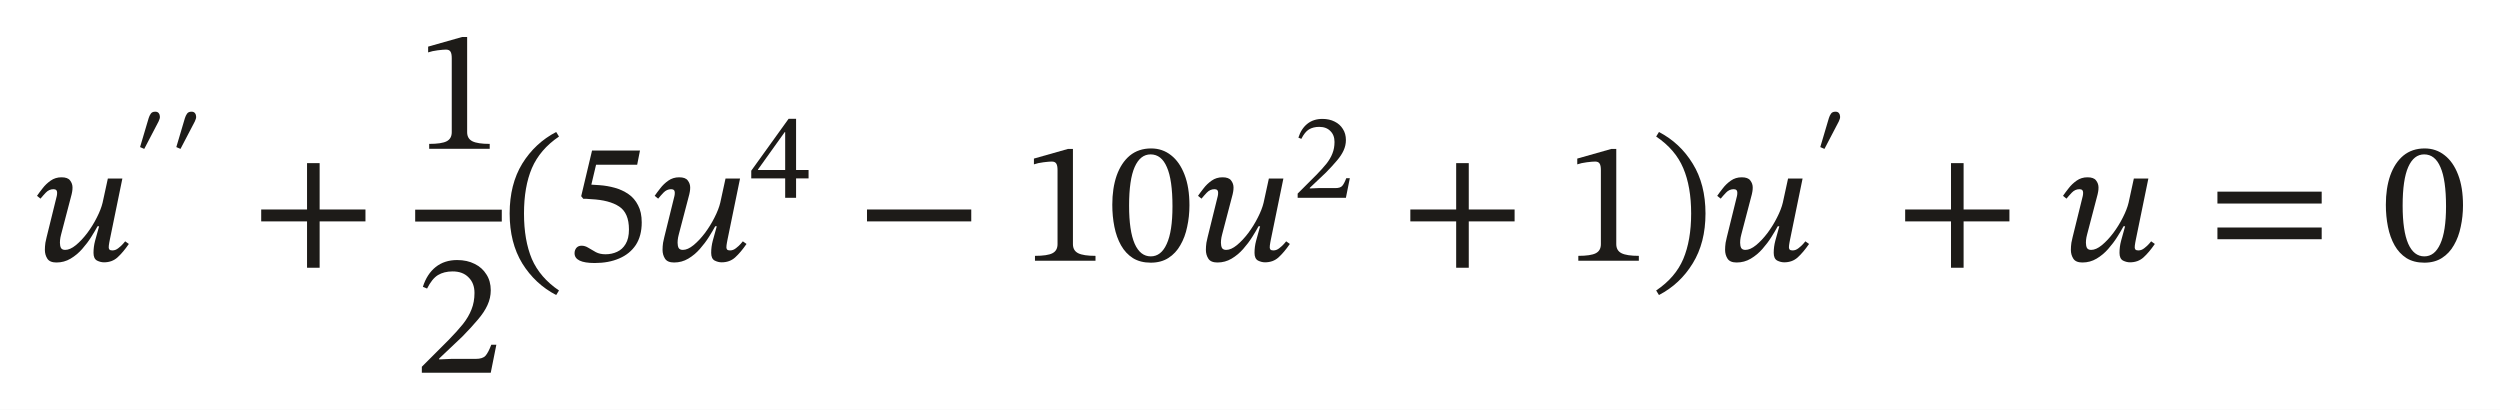
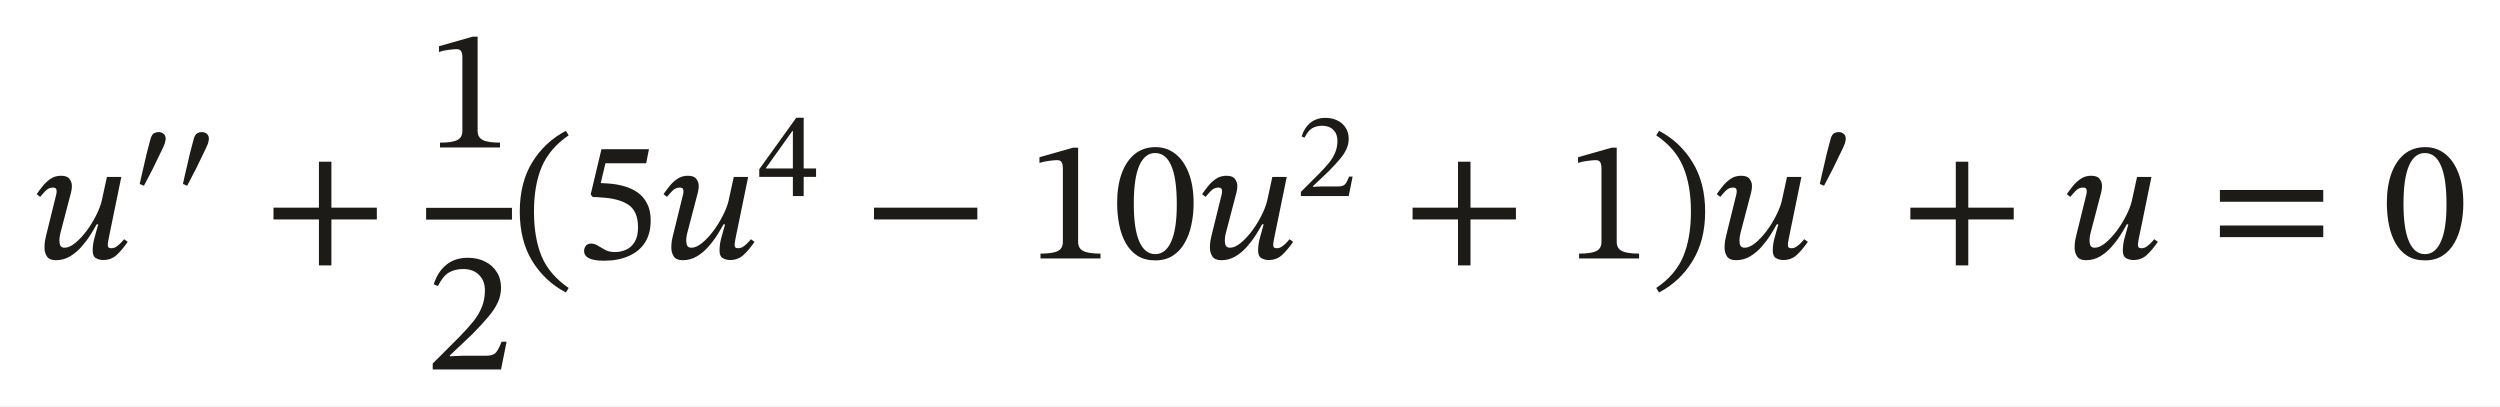
- <svg xmlns="http://www.w3.org/2000/svg" viewBox="-7.581 -59.621 571.639 93.682" width="571.639" height="93.682" role="img" aria-label="u to the power of ′ ′ + the fraction 1 over 2 ( 5 u to the power of 4 - 1 0 u squared + 1 ) u to the power of ′ + u = 0">
-   <rect x="-7.581" y="-59.621" width="571.639" height="93.682" fill="#ffffff" />
+ <svg xmlns="http://www.w3.org/2000/svg" viewBox="-7.581 -59.621 576.679 93.682" width="576.679" height="93.682" role="img" aria-label="u to the power of ′ ′ + the fraction 1 over 2 ( 5 u to the power of 4 - 1 0 u squared + 1 ) u to the power of ′ + u = 0">
+   <rect x="-7.581" y="-59.621" width="576.679" height="93.682" fill="#ffffff" />
  <g fill="#1d1b18">
    <path d="M42 355 L22 371 Q35 390 54 414 Q73 439 100 458 Q127 477 162 477 Q198 477 211 459 Q225 441 225 419 Q225 406 223 395 Q221 384 220 380 L160 151 Q160 151 156 134 Q153 118 153 103 Q153 85 159 73 Q166 62 183 62 Q211 62 244 89 Q277 116 309 158 Q341 201 364 247 Q388 294 397 332 L427 470 L510 470 L438 119 Q438 119 435 103 Q432 87 432 76 Q432 70 436 64 Q441 59 453 59 Q471 59 487 72 Q504 85 515 98 Q526 111 526 111 L547 96 Q514 48 482 19 Q451 -9 405 -9 Q385 -9 365 1 Q345 12 345 45 Q345 80 354 114 Q364 148 377 197 L368 197 Q354 171 332 136 Q310 101 280 67 Q251 34 214 12 Q177 -10 133 -10 Q95 -10 81 12 Q67 34 67 62 Q67 82 70 103 Q74 125 77 135 L133 362 Q133 362 135 370 Q137 379 137 389 Q137 409 116 409 Q91 409 72 389 Q54 370 42 355 Z" transform="translate(0 0) scale(0.04 -0.04)" />
-     <path d="M66 414 L136 650 Q142 670 153 686 Q164 703 190 703 Q210 703 219 690 Q228 677 228 660 Q228 650 224 641 Q221 632 217 623 L100 399 L66 414 Z" transform="translate(22.6 -14.4) scale(0.028 -0.028)" />
-     <path d="M66 414 L136 650 Q142 670 153 686 Q164 703 190 703 Q210 703 219 690 Q228 677 228 660 Q228 650 224 641 Q221 632 217 623 L100 399 L66 414 Z" transform="translate(30.888 -14.4) scale(0.028 -0.028)" />
-     <path d="M658 225 L396 225 L396 -40 L324 -40 L324 225 L62 225 L62 293 L324 293 L324 558 L396 558 L396 293 L658 293 L658 225 Z" transform="translate(49.6649 0) scale(0.04 -0.04)" />
-     <path d="M426 0 L80 0 L80 28 Q151 28 180 43 Q209 58 209 95 L209 518 Q209 544 202 555 Q195 567 176 567 Q161 567 129 563 Q97 559 74 551 L74 584 L268 639 L297 639 L297 95 Q297 58 327 43 Q357 28 426 28 L426 0 Z" transform="translate(87.3538 -25.6) scale(0.04 -0.04)" />
-     <path d="M464 160 L432 0 L38 0 L38 34 L190 186 Q240 237 273 278 Q306 320 322 362 Q339 404 339 456 Q339 512 305 545 Q272 579 214 579 Q165 579 130 558 Q96 537 68 481 L44 491 Q67 564 117 604 Q167 644 240 644 Q297 644 340 622 Q383 601 407 562 Q432 524 432 471 Q432 427 413 386 Q395 346 358 303 Q322 260 269 206 L137 81 L137 76 L207 79 L346 79 Q386 79 402 97 Q418 115 435 160 L464 160 Z" transform="translate(87.3538 25.6) scale(0.04 -0.04)" />
-     <path d="M45 270 Q45 437 117 555 Q190 673 311 736 L327 710 Q218 636 172 529 Q127 423 127 270 Q127 117 172 10 Q218 -96 327 -170 L311 -196 Q190 -133 117 -15 Q45 103 45 270 Z" transform="translate(107.1538 0) scale(0.04 -0.04)" />
-     <path d="M417 549 L182 549 L155 435 L202 432 Q246 429 289 417 Q332 405 367 381 Q402 357 422 317 Q443 278 443 219 Q443 142 409 90 Q375 39 314 13 Q254 -13 174 -13 Q59 -13 59 43 Q59 60 69 73 Q80 86 99 86 Q119 86 138 74 Q158 62 181 49 Q204 37 236 37 Q272 37 302 51 Q333 65 351 96 Q370 127 370 179 Q370 273 314 310 Q258 347 154 352 Q135 354 127 354 Q120 354 109 354 L97 369 L159 630 L433 630 L417 549 Z" transform="translate(121.4338 0) scale(0.04 -0.04)" />
-     <path d="M42 355 L22 371 Q35 390 54 414 Q73 439 100 458 Q127 477 162 477 Q198 477 211 459 Q225 441 225 419 Q225 406 223 395 Q221 384 220 380 L160 151 Q160 151 156 134 Q153 118 153 103 Q153 85 159 73 Q166 62 183 62 Q211 62 244 89 Q277 116 309 158 Q341 201 364 247 Q388 294 397 332 L427 470 L510 470 L438 119 Q438 119 435 103 Q432 87 432 76 Q432 70 436 64 Q441 59 453 59 Q471 59 487 72 Q504 85 515 98 Q526 111 526 111 L547 96 Q514 48 482 19 Q451 -9 405 -9 Q385 -9 365 1 Q345 12 345 45 Q345 80 354 114 Q364 148 377 197 L368 197 Q354 171 332 136 Q310 101 280 67 Q251 34 214 12 Q177 -10 133 -10 Q95 -10 81 12 Q67 34 67 62 Q67 82 70 103 Q74 125 77 135 L133 362 Q133 362 135 370 Q137 379 137 389 Q137 409 116 409 Q91 409 72 389 Q54 370 42 355 Z" transform="translate(141.2338 0) scale(0.04 -0.04)" />
-     <path d="M481 158 L379 158 L379 0 L290 0 L290 158 L13 158 L13 221 L318 645 L379 645 L379 227 L481 227 L481 158 Z M290 227 L290 536 L286 536 L68 231 L68 227 L290 227 Z" transform="translate(163.8338 -14.4) scale(0.028 -0.028)" />
-     <path d="M658 225 L62 225 L62 293 L658 293 L658 225 Z" transform="translate(188.1827 0) scale(0.04 -0.04)" />
-     <path d="M426 0 L80 0 L80 28 Q151 28 180 43 Q209 58 209 95 L209 518 Q209 544 202 555 Q195 567 176 567 Q161 567 129 563 Q97 559 74 551 L74 584 L268 639 L297 639 L297 95 Q297 58 327 43 Q357 28 426 28 L426 0 Z" transform="translate(225.8716 0) scale(0.04 -0.04)" />
-     <path d="M468 317 Q468 253 455 194 Q443 135 416 89 Q390 43 348 16 Q306 -11 247 -11 Q187 -11 145 15 Q103 42 77 88 Q51 134 39 194 Q27 254 27 320 Q27 415 52 487 Q78 560 127 601 Q177 642 249 642 Q314 642 363 603 Q412 565 440 492 Q468 420 468 317 Z M371 311 Q371 463 339 535 Q308 608 246 608 Q187 608 155 536 Q123 464 123 315 Q123 170 155 97 Q187 25 247 25 Q306 25 338 96 Q371 167 371 311 Z" transform="translate(245.6716 0) scale(0.04 -0.04)" />
-     <path d="M42 355 L22 371 Q35 390 54 414 Q73 439 100 458 Q127 477 162 477 Q198 477 211 459 Q225 441 225 419 Q225 406 223 395 Q221 384 220 380 L160 151 Q160 151 156 134 Q153 118 153 103 Q153 85 159 73 Q166 62 183 62 Q211 62 244 89 Q277 116 309 158 Q341 201 364 247 Q388 294 397 332 L427 470 L510 470 L438 119 Q438 119 435 103 Q432 87 432 76 Q432 70 436 64 Q441 59 453 59 Q471 59 487 72 Q504 85 515 98 Q526 111 526 111 L547 96 Q514 48 482 19 Q451 -9 405 -9 Q385 -9 365 1 Q345 12 345 45 Q345 80 354 114 Q364 148 377 197 L368 197 Q354 171 332 136 Q310 101 280 67 Q251 34 214 12 Q177 -10 133 -10 Q95 -10 81 12 Q67 34 67 62 Q67 82 70 103 Q74 125 77 135 L133 362 Q133 362 135 370 Q137 379 137 389 Q137 409 116 409 Q91 409 72 389 Q54 370 42 355 Z" transform="translate(265.4716 0) scale(0.04 -0.04)" />
-     <path d="M464 160 L432 0 L38 0 L38 34 L190 186 Q240 237 273 278 Q306 320 322 362 Q339 404 339 456 Q339 512 305 545 Q272 579 214 579 Q165 579 130 558 Q96 537 68 481 L44 491 Q67 564 117 604 Q167 644 240 644 Q297 644 340 622 Q383 601 407 562 Q432 524 432 471 Q432 427 413 386 Q395 346 358 303 Q322 260 269 206 L137 81 L137 76 L207 79 L346 79 Q386 79 402 97 Q418 115 435 160 L464 160 Z" transform="translate(288.0716 -14.4) scale(0.028 -0.028)" />
-     <path d="M658 225 L396 225 L396 -40 L324 -40 L324 225 L62 225 L62 293 L324 293 L324 558 L396 558 L396 293 L658 293 L658 225 Z" transform="translate(312.4204 0) scale(0.04 -0.04)" />
-     <path d="M426 0 L80 0 L80 28 Q151 28 180 43 Q209 58 209 95 L209 518 Q209 544 202 555 Q195 567 176 567 Q161 567 129 563 Q97 559 74 551 L74 584 L268 639 L297 639 L297 95 Q297 58 327 43 Q357 28 426 28 L426 0 Z" transform="translate(350.1093 0) scale(0.04 -0.04)" />
-     <path d="M312 270 Q312 103 239 -15 Q167 -133 46 -196 L30 -170 Q140 -96 185 10 Q230 117 230 270 Q230 423 185 529 Q140 636 30 710 L46 736 Q167 673 239 555 Q312 437 312 270 Z" transform="translate(369.9093 0) scale(0.04 -0.04)" />
-     <path d="M42 355 L22 371 Q35 390 54 414 Q73 439 100 458 Q127 477 162 477 Q198 477 211 459 Q225 441 225 419 Q225 406 223 395 Q221 384 220 380 L160 151 Q160 151 156 134 Q153 118 153 103 Q153 85 159 73 Q166 62 183 62 Q211 62 244 89 Q277 116 309 158 Q341 201 364 247 Q388 294 397 332 L427 470 L510 470 L438 119 Q438 119 435 103 Q432 87 432 76 Q432 70 436 64 Q441 59 453 59 Q471 59 487 72 Q504 85 515 98 Q526 111 526 111 L547 96 Q514 48 482 19 Q451 -9 405 -9 Q385 -9 365 1 Q345 12 345 45 Q345 80 354 114 Q364 148 377 197 L368 197 Q354 171 332 136 Q310 101 280 67 Q251 34 214 12 Q177 -10 133 -10 Q95 -10 81 12 Q67 34 67 62 Q67 82 70 103 Q74 125 77 135 L133 362 Q133 362 135 370 Q137 379 137 389 Q137 409 116 409 Q91 409 72 389 Q54 370 42 355 Z" transform="translate(384.1893 0) scale(0.04 -0.04)" />
-     <path d="M66 414 L136 650 Q142 670 153 686 Q164 703 190 703 Q210 703 219 690 Q228 677 228 660 Q228 650 224 641 Q221 632 217 623 L100 399 L66 414 Z" transform="translate(406.7893 -14.4) scale(0.028 -0.028)" />
-     <path d="M658 225 L396 225 L396 -40 L324 -40 L324 225 L62 225 L62 293 L324 293 L324 558 L396 558 L396 293 L658 293 L658 225 Z" transform="translate(425.5662 0) scale(0.04 -0.04)" />
-     <path d="M42 355 L22 371 Q35 390 54 414 Q73 439 100 458 Q127 477 162 477 Q198 477 211 459 Q225 441 225 419 Q225 406 223 395 Q221 384 220 380 L160 151 Q160 151 156 134 Q153 118 153 103 Q153 85 159 73 Q166 62 183 62 Q211 62 244 89 Q277 116 309 158 Q341 201 364 247 Q388 294 397 332 L427 470 L510 470 L438 119 Q438 119 435 103 Q432 87 432 76 Q432 70 436 64 Q441 59 453 59 Q471 59 487 72 Q504 85 515 98 Q526 111 526 111 L547 96 Q514 48 482 19 Q451 -9 405 -9 Q385 -9 365 1 Q345 12 345 45 Q345 80 354 114 Q364 148 377 197 L368 197 Q354 171 332 136 Q310 101 280 67 Q251 34 214 12 Q177 -10 133 -10 Q95 -10 81 12 Q67 34 67 62 Q67 82 70 103 Q74 125 77 135 L133 362 Q133 362 135 370 Q137 379 137 389 Q137 409 116 409 Q91 409 72 389 Q54 370 42 355 Z" transform="translate(463.2551 0) scale(0.04 -0.04)" />
-     <path d="M658 327 L62 327 L62 395 L658 395 L658 327 Z M658 123 L62 123 L62 190 L658 190 L658 123 Z" transform="translate(496.9662 0) scale(0.04 -0.04)" />
-     <path d="M468 317 Q468 253 455 194 Q443 135 416 89 Q390 43 348 16 Q306 -11 247 -11 Q187 -11 145 15 Q103 42 77 88 Q51 134 39 194 Q27 254 27 320 Q27 415 52 487 Q78 560 127 601 Q177 642 249 642 Q314 642 363 603 Q412 565 440 492 Q468 420 468 317 Z M371 311 Q371 463 339 535 Q308 608 246 608 Q187 608 155 536 Q123 464 123 315 Q123 170 155 97 Q187 25 247 25 Q306 25 338 96 Q371 167 371 311 Z" transform="translate(536.8773 0) scale(0.04 -0.04)" />
-     <rect x="87.354" y="-11.68" width="19.8" height="2.72" />
+     <path d="M108 85 L73 99 Q80 129 89 171 Q99 214 110 261 Q121 308 131 352 Q142 396 151 429 Q160 463 164 477 Q175 509 192 518 Q210 527 229 527 Q252 527 269 513 Q287 500 287 470 Q287 463 284 451 Q282 439 279 431 Q274 417 259 386 Q245 356 225 316 Q206 276 185 233 Q164 191 143 152 Q123 113 108 85 Z" transform="translate(22.6 -14.4) scale(0.028 -0.028)" />
+     <path d="M108 85 L73 99 Q80 129 89 171 Q99 214 110 261 Q121 308 131 352 Q142 396 151 429 Q160 463 164 477 Q175 509 192 518 Q210 527 229 527 Q252 527 269 513 Q287 500 287 470 Q287 463 284 451 Q282 439 279 431 Q274 417 259 386 Q245 356 225 316 Q206 276 185 233 Q164 191 143 152 Q123 113 108 85 Z" transform="translate(32.568 -14.4) scale(0.028 -0.028)" />
+     <path d="M658 225 L396 225 L396 -40 L324 -40 L324 225 L62 225 L62 293 L324 293 L324 558 L396 558 L396 293 L658 293 L658 225 Z" transform="translate(53.0249 0) scale(0.04 -0.04)" />
+     <path d="M426 0 L80 0 L80 28 Q151 28 180 43 Q209 58 209 95 L209 518 Q209 544 202 555 Q195 567 176 567 Q161 567 129 563 Q97 559 74 551 L74 584 L268 639 L297 639 L297 95 Q297 58 327 43 Q357 28 426 28 L426 0 Z" transform="translate(90.7138 -25.6) scale(0.04 -0.04)" />
+     <path d="M464 160 L432 0 L38 0 L38 34 L190 186 Q240 237 273 278 Q306 320 322 362 Q339 404 339 456 Q339 512 305 545 Q272 579 214 579 Q165 579 130 558 Q96 537 68 481 L44 491 Q67 564 117 604 Q167 644 240 644 Q297 644 340 622 Q383 601 407 562 Q432 524 432 471 Q432 427 413 386 Q395 346 358 303 Q322 260 269 206 L137 81 L137 76 L207 79 L346 79 Q386 79 402 97 Q418 115 435 160 L464 160 Z" transform="translate(90.7138 25.6) scale(0.04 -0.04)" />
+     <path d="M45 270 Q45 437 117 555 Q190 673 311 736 L327 710 Q218 636 172 529 Q127 423 127 270 Q127 117 172 10 Q218 -96 327 -170 L311 -196 Q190 -133 117 -15 Q45 103 45 270 Z" transform="translate(110.5138 0) scale(0.04 -0.04)" />
+     <path d="M417 549 L182 549 L155 435 L202 432 Q246 429 289 417 Q332 405 367 381 Q402 357 422 317 Q443 278 443 219 Q443 142 409 90 Q375 39 314 13 Q254 -13 174 -13 Q59 -13 59 43 Q59 60 69 73 Q80 86 99 86 Q119 86 138 74 Q158 62 181 49 Q204 37 236 37 Q272 37 302 51 Q333 65 351 96 Q370 127 370 179 Q370 273 314 310 Q258 347 154 352 Q135 354 127 354 Q120 354 109 354 L97 369 L159 630 L433 630 L417 549 Z" transform="translate(124.7938 0) scale(0.04 -0.04)" />
+     <path d="M42 355 L22 371 Q35 390 54 414 Q73 439 100 458 Q127 477 162 477 Q198 477 211 459 Q225 441 225 419 Q225 406 223 395 Q221 384 220 380 L160 151 Q160 151 156 134 Q153 118 153 103 Q153 85 159 73 Q166 62 183 62 Q211 62 244 89 Q277 116 309 158 Q341 201 364 247 Q388 294 397 332 L427 470 L510 470 L438 119 Q438 119 435 103 Q432 87 432 76 Q432 70 436 64 Q441 59 453 59 Q471 59 487 72 Q504 85 515 98 Q526 111 526 111 L547 96 Q514 48 482 19 Q451 -9 405 -9 Q385 -9 365 1 Q345 12 345 45 Q345 80 354 114 Q364 148 377 197 L368 197 Q354 171 332 136 Q310 101 280 67 Q251 34 214 12 Q177 -10 133 -10 Q95 -10 81 12 Q67 34 67 62 Q67 82 70 103 Q74 125 77 135 L133 362 Q133 362 135 370 Q137 379 137 389 Q137 409 116 409 Q91 409 72 389 Q54 370 42 355 Z" transform="translate(144.5938 0) scale(0.04 -0.04)" />
+     <path d="M481 158 L379 158 L379 0 L290 0 L290 158 L13 158 L13 221 L318 645 L379 645 L379 227 L481 227 L481 158 Z M290 227 L290 536 L286 536 L68 231 L68 227 L290 227 Z" transform="translate(167.1938 -14.4) scale(0.028 -0.028)" />
+     <path d="M658 225 L62 225 L62 293 L658 293 L658 225 Z" transform="translate(191.5427 0) scale(0.04 -0.04)" />
+     <path d="M426 0 L80 0 L80 28 Q151 28 180 43 Q209 58 209 95 L209 518 Q209 544 202 555 Q195 567 176 567 Q161 567 129 563 Q97 559 74 551 L74 584 L268 639 L297 639 L297 95 Q297 58 327 43 Q357 28 426 28 L426 0 Z" transform="translate(229.2316 0) scale(0.04 -0.04)" />
+     <path d="M468 317 Q468 253 455 194 Q443 135 416 89 Q390 43 348 16 Q306 -11 247 -11 Q187 -11 145 15 Q103 42 77 88 Q51 134 39 194 Q27 254 27 320 Q27 415 52 487 Q78 560 127 601 Q177 642 249 642 Q314 642 363 603 Q412 565 440 492 Q468 420 468 317 Z M371 311 Q371 463 339 535 Q308 608 246 608 Q187 608 155 536 Q123 464 123 315 Q123 170 155 97 Q187 25 247 25 Q306 25 338 96 Q371 167 371 311 Z" transform="translate(249.0316 0) scale(0.04 -0.04)" />
+     <path d="M42 355 L22 371 Q35 390 54 414 Q73 439 100 458 Q127 477 162 477 Q198 477 211 459 Q225 441 225 419 Q225 406 223 395 Q221 384 220 380 L160 151 Q160 151 156 134 Q153 118 153 103 Q153 85 159 73 Q166 62 183 62 Q211 62 244 89 Q277 116 309 158 Q341 201 364 247 Q388 294 397 332 L427 470 L510 470 L438 119 Q438 119 435 103 Q432 87 432 76 Q432 70 436 64 Q441 59 453 59 Q471 59 487 72 Q504 85 515 98 Q526 111 526 111 L547 96 Q514 48 482 19 Q451 -9 405 -9 Q385 -9 365 1 Q345 12 345 45 Q345 80 354 114 Q364 148 377 197 L368 197 Q354 171 332 136 Q310 101 280 67 Q251 34 214 12 Q177 -10 133 -10 Q95 -10 81 12 Q67 34 67 62 Q67 82 70 103 Q74 125 77 135 L133 362 Q133 362 135 370 Q137 379 137 389 Q137 409 116 409 Q91 409 72 389 Q54 370 42 355 Z" transform="translate(268.8316 0) scale(0.04 -0.04)" />
+     <path d="M464 160 L432 0 L38 0 L38 34 L190 186 Q240 237 273 278 Q306 320 322 362 Q339 404 339 456 Q339 512 305 545 Q272 579 214 579 Q165 579 130 558 Q96 537 68 481 L44 491 Q67 564 117 604 Q167 644 240 644 Q297 644 340 622 Q383 601 407 562 Q432 524 432 471 Q432 427 413 386 Q395 346 358 303 Q322 260 269 206 L137 81 L137 76 L207 79 L346 79 Q386 79 402 97 Q418 115 435 160 L464 160 Z" transform="translate(291.4316 -14.4) scale(0.028 -0.028)" />
+     <path d="M658 225 L396 225 L396 -40 L324 -40 L324 225 L62 225 L62 293 L324 293 L324 558 L396 558 L396 293 L658 293 L658 225 Z" transform="translate(315.7804 0) scale(0.04 -0.04)" />
+     <path d="M426 0 L80 0 L80 28 Q151 28 180 43 Q209 58 209 95 L209 518 Q209 544 202 555 Q195 567 176 567 Q161 567 129 563 Q97 559 74 551 L74 584 L268 639 L297 639 L297 95 Q297 58 327 43 Q357 28 426 28 L426 0 Z" transform="translate(353.4693 0) scale(0.04 -0.04)" />
+     <path d="M312 270 Q312 103 239 -15 Q167 -133 46 -196 L30 -170 Q140 -96 185 10 Q230 117 230 270 Q230 423 185 529 Q140 636 30 710 L46 736 Q167 673 239 555 Q312 437 312 270 Z" transform="translate(373.2693 0) scale(0.04 -0.04)" />
+     <path d="M42 355 L22 371 Q35 390 54 414 Q73 439 100 458 Q127 477 162 477 Q198 477 211 459 Q225 441 225 419 Q225 406 223 395 Q221 384 220 380 L160 151 Q160 151 156 134 Q153 118 153 103 Q153 85 159 73 Q166 62 183 62 Q211 62 244 89 Q277 116 309 158 Q341 201 364 247 Q388 294 397 332 L427 470 L510 470 L438 119 Q438 119 435 103 Q432 87 432 76 Q432 70 436 64 Q441 59 453 59 Q471 59 487 72 Q504 85 515 98 Q526 111 526 111 L547 96 Q514 48 482 19 Q451 -9 405 -9 Q385 -9 365 1 Q345 12 345 45 Q345 80 354 114 Q364 148 377 197 L368 197 Q354 171 332 136 Q310 101 280 67 Q251 34 214 12 Q177 -10 133 -10 Q95 -10 81 12 Q67 34 67 62 Q67 82 70 103 Q74 125 77 135 L133 362 Q133 362 135 370 Q137 379 137 389 Q137 409 116 409 Q91 409 72 389 Q54 370 42 355 Z" transform="translate(387.5493 0) scale(0.04 -0.04)" />
+     <path d="M108 85 L73 99 Q80 129 89 171 Q99 214 110 261 Q121 308 131 352 Q142 396 151 429 Q160 463 164 477 Q175 509 192 518 Q210 527 229 527 Q252 527 269 513 Q287 500 287 470 Q287 463 284 451 Q282 439 279 431 Q274 417 259 386 Q245 356 225 316 Q206 276 185 233 Q164 191 143 152 Q123 113 108 85 Z" transform="translate(410.1493 -14.4) scale(0.028 -0.028)" />
+     <path d="M658 225 L396 225 L396 -40 L324 -40 L324 225 L62 225 L62 293 L324 293 L324 558 L396 558 L396 293 L658 293 L658 225 Z" transform="translate(430.6062 0) scale(0.04 -0.04)" />
+     <path d="M42 355 L22 371 Q35 390 54 414 Q73 439 100 458 Q127 477 162 477 Q198 477 211 459 Q225 441 225 419 Q225 406 223 395 Q221 384 220 380 L160 151 Q160 151 156 134 Q153 118 153 103 Q153 85 159 73 Q166 62 183 62 Q211 62 244 89 Q277 116 309 158 Q341 201 364 247 Q388 294 397 332 L427 470 L510 470 L438 119 Q438 119 435 103 Q432 87 432 76 Q432 70 436 64 Q441 59 453 59 Q471 59 487 72 Q504 85 515 98 Q526 111 526 111 L547 96 Q514 48 482 19 Q451 -9 405 -9 Q385 -9 365 1 Q345 12 345 45 Q345 80 354 114 Q364 148 377 197 L368 197 Q354 171 332 136 Q310 101 280 67 Q251 34 214 12 Q177 -10 133 -10 Q95 -10 81 12 Q67 34 67 62 Q67 82 70 103 Q74 125 77 135 L133 362 Q133 362 135 370 Q137 379 137 389 Q137 409 116 409 Q91 409 72 389 Q54 370 42 355 Z" transform="translate(468.2951 0) scale(0.04 -0.04)" />
+     <path d="M658 327 L62 327 L62 395 L658 395 L658 327 Z M658 123 L62 123 L62 190 L658 190 L658 123 Z" transform="translate(502.0062 0) scale(0.04 -0.04)" />
+     <path d="M468 317 Q468 253 455 194 Q443 135 416 89 Q390 43 348 16 Q306 -11 247 -11 Q187 -11 145 15 Q103 42 77 88 Q51 134 39 194 Q27 254 27 320 Q27 415 52 487 Q78 560 127 601 Q177 642 249 642 Q314 642 363 603 Q412 565 440 492 Q468 420 468 317 Z M371 311 Q371 463 339 535 Q308 608 246 608 Q187 608 155 536 Q123 464 123 315 Q123 170 155 97 Q187 25 247 25 Q306 25 338 96 Q371 167 371 311 Z" transform="translate(541.9173 0) scale(0.04 -0.04)" />
+     <rect x="90.714" y="-11.68" width="19.8" height="2.72" />
  </g>
</svg>
